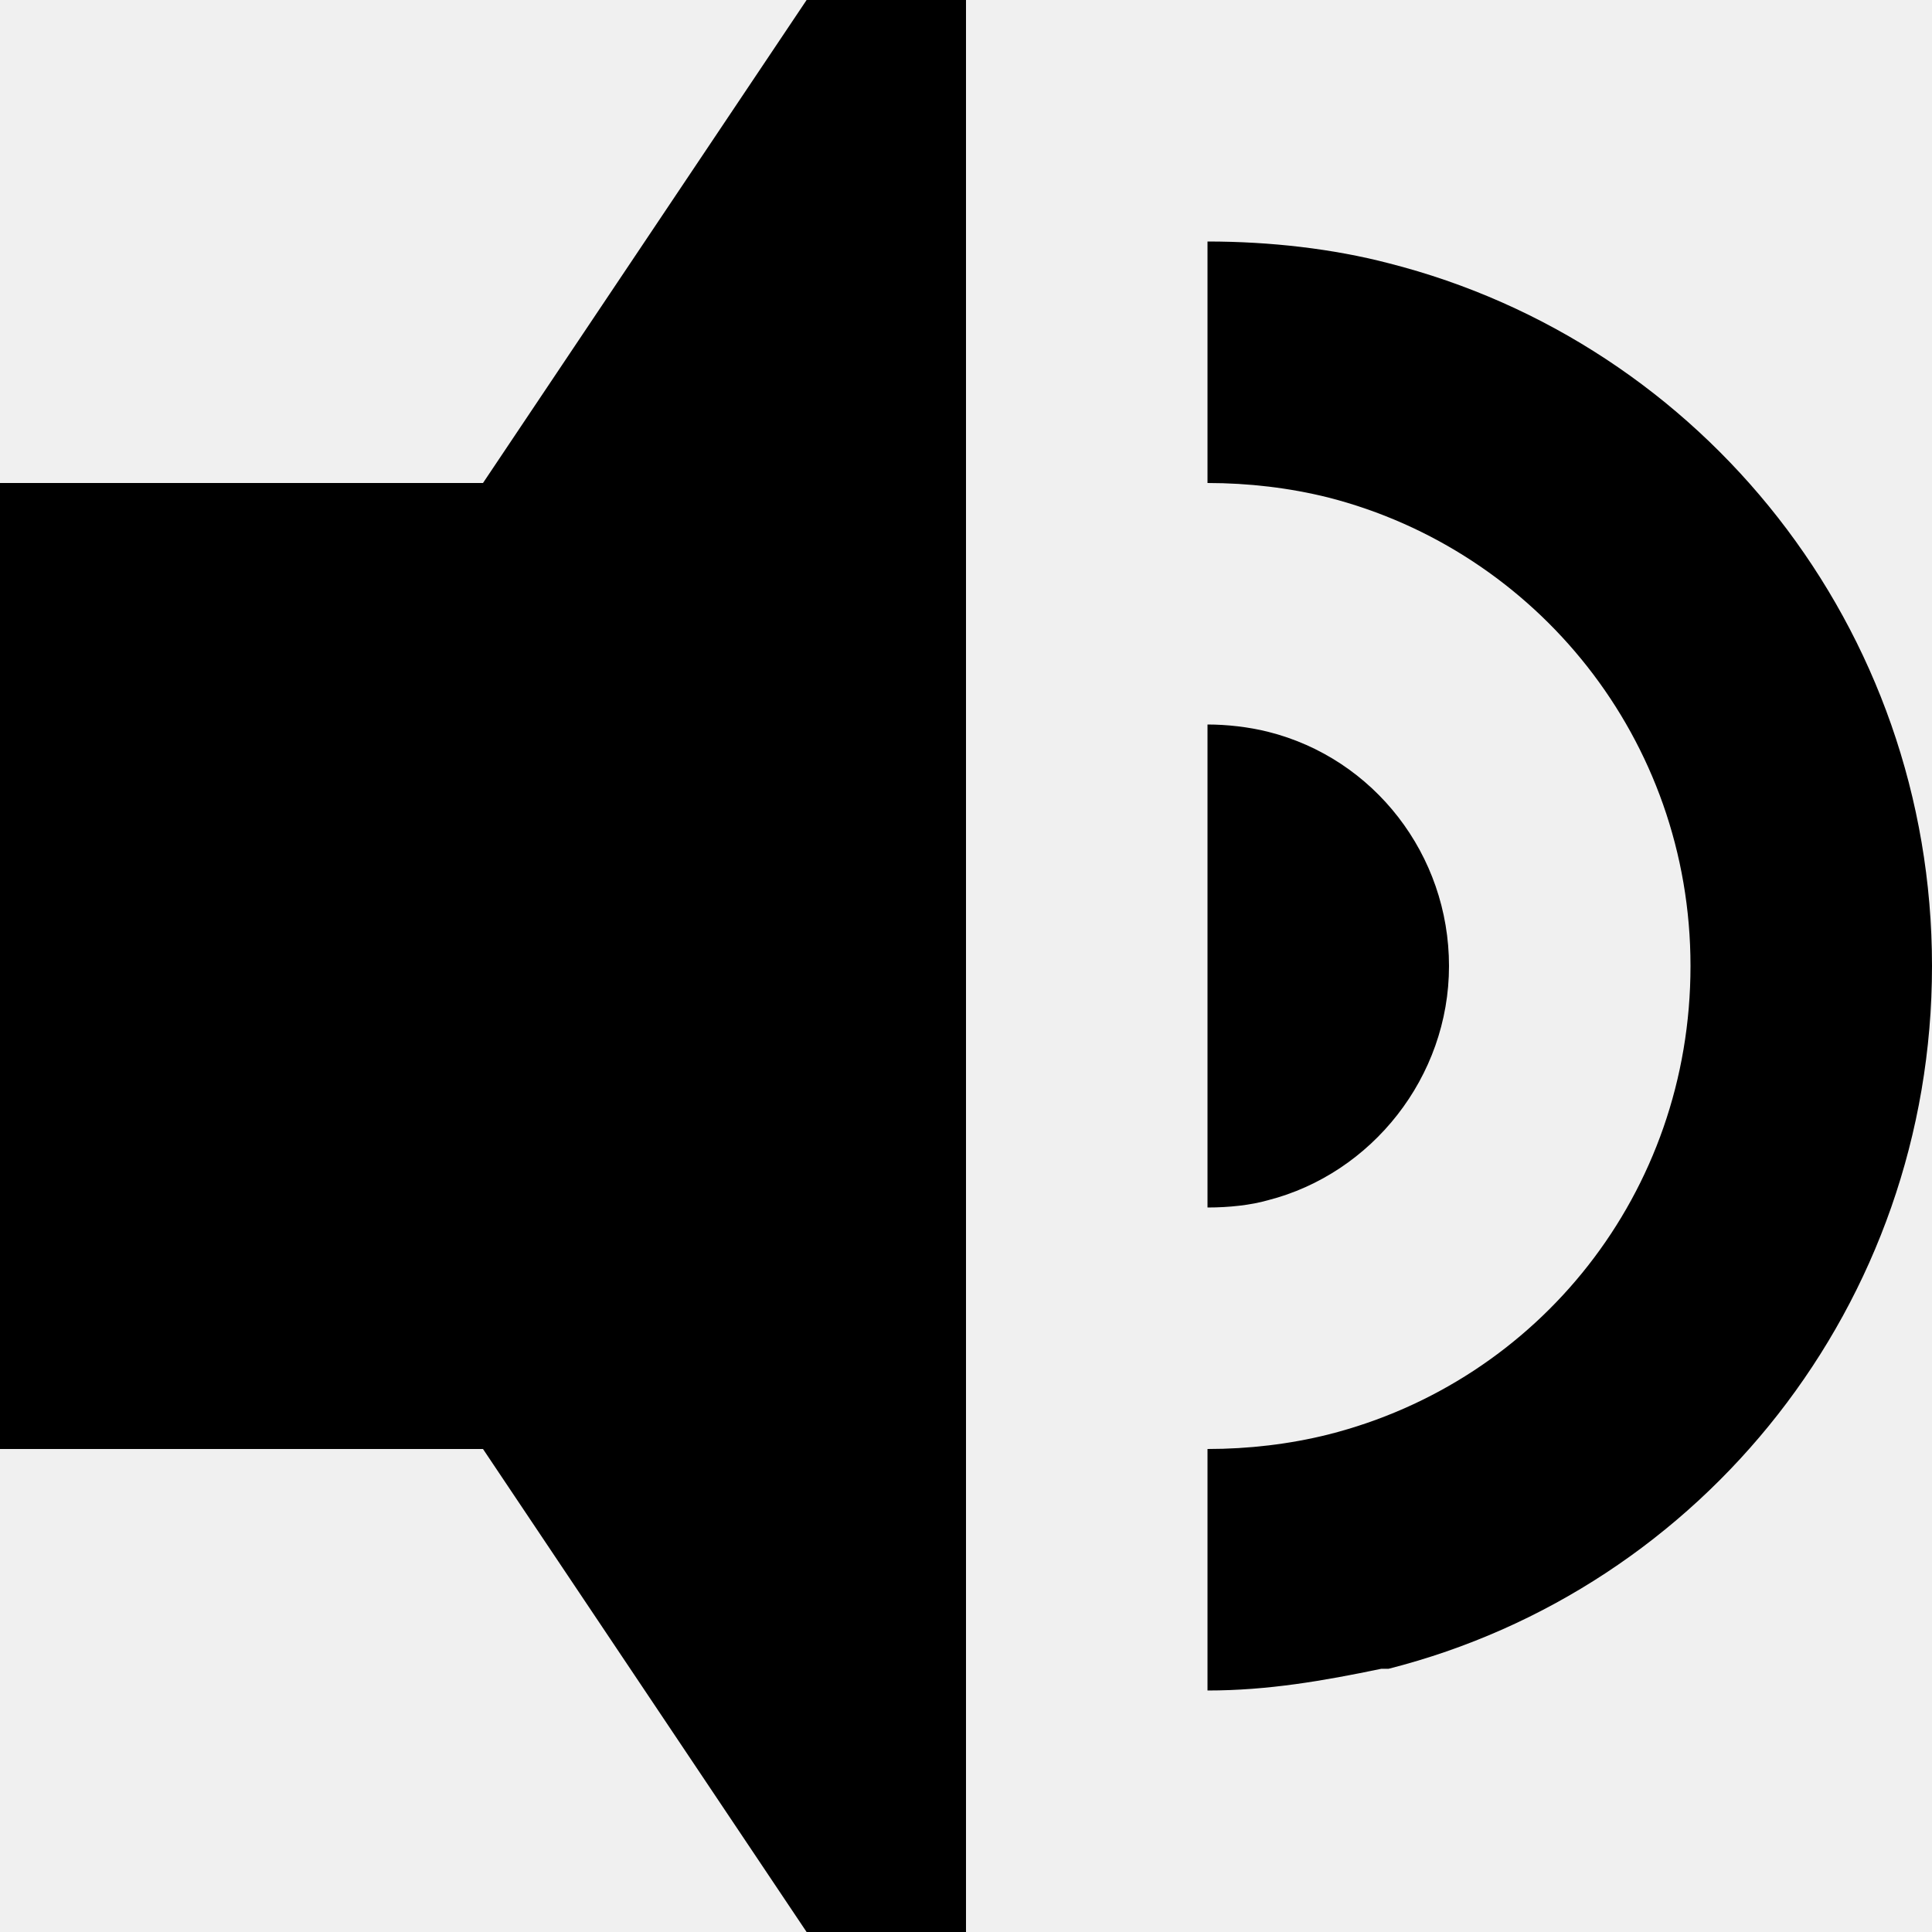
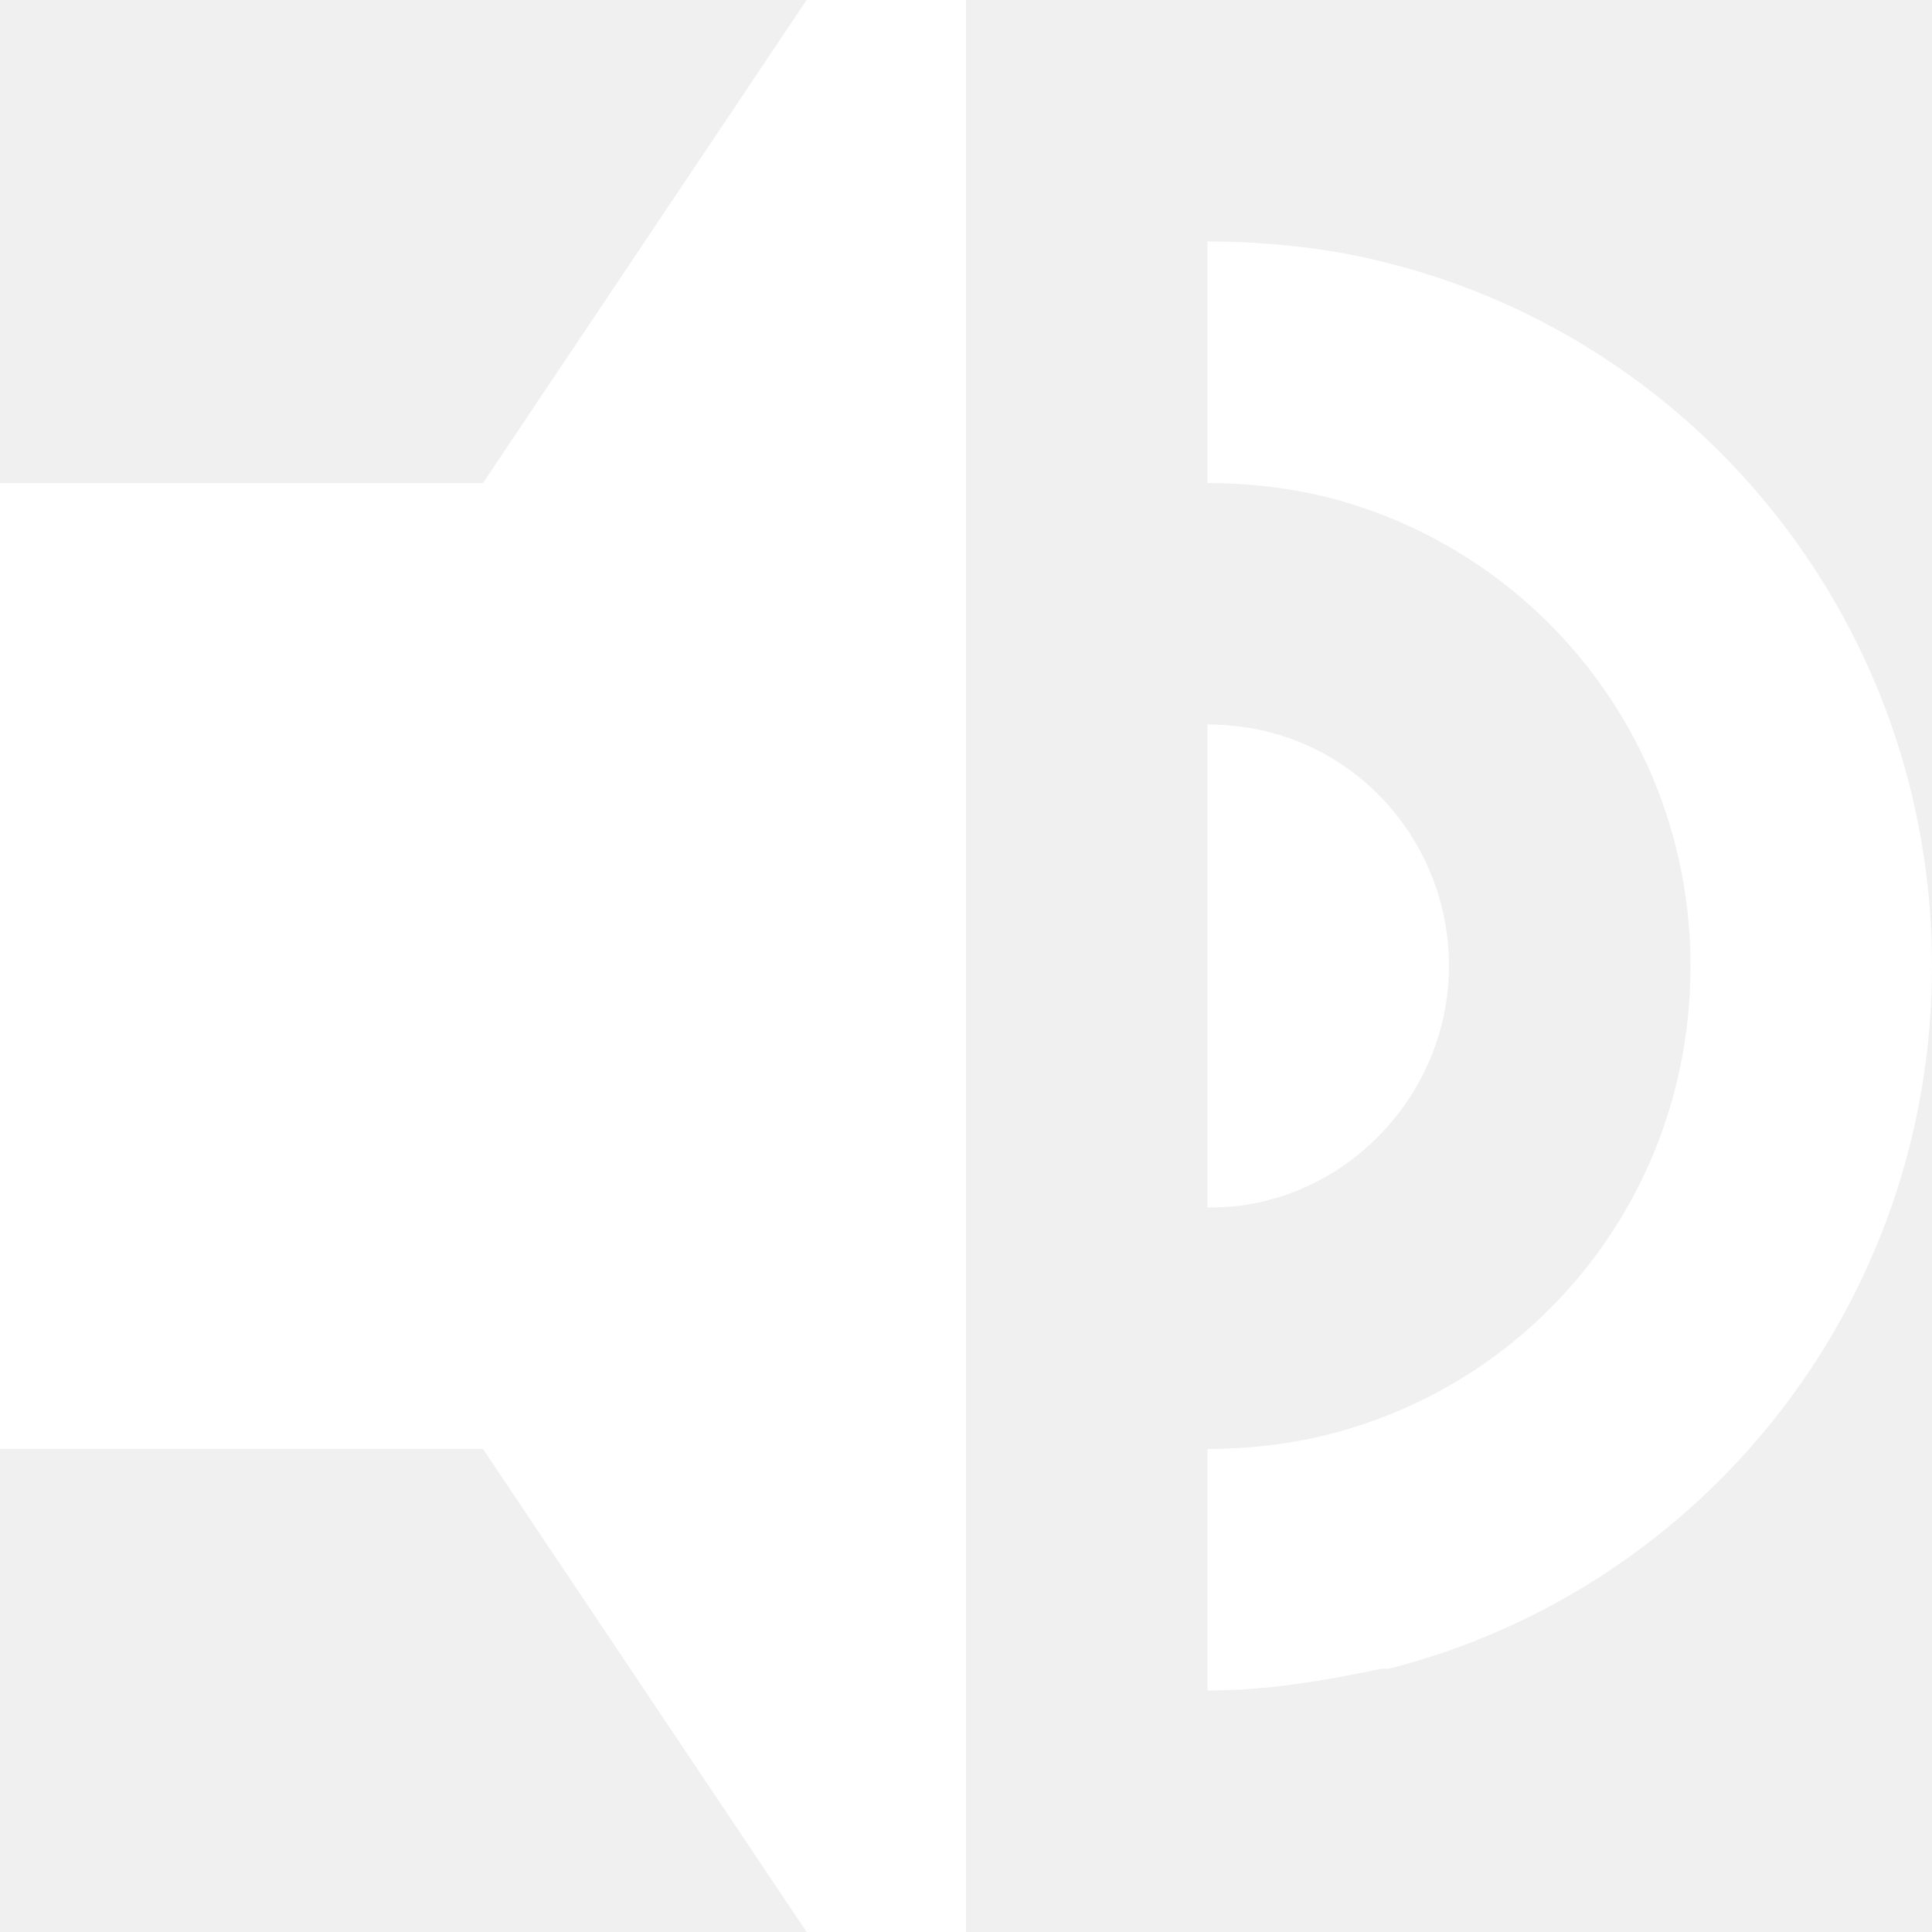
<svg xmlns="http://www.w3.org/2000/svg" width="8" height="8" viewBox="0 0 8 8">
-   <path d="M3.34 0l-1.34 2h-2v4h2l1.34 2h.66v-8h-.66zm1.66 1v1c.17 0 .34.02.5.06.86.22 1.5 1 1.5 1.94s-.63 1.72-1.5 1.94c-.16.04-.33.06-.5.06v1c.25 0 .48-.04.72-.09h.03c1.3-.33 2.25-1.51 2.25-2.91 0-1.4-.95-2.58-2.25-2.91-.23-.06-.49-.09-.75-.09zm0 2v2c.09 0 .18-.01.25-.03.43-.11.75-.51.75-.97 0-.46-.31-.86-.75-.97-.08-.02-.17-.03-.25-.03z" />
+   <path d="M3.34 0l-1.34 2h-2v4h2l1.34 2h.66v-8h-.66zm1.66 1v1c.17 0 .34.02.5.06.86.22 1.5 1 1.5 1.94s-.63 1.72-1.5 1.94c-.16.04-.33.06-.5.06v1c.25 0 .48-.04.72-.09h.03c1.3-.33 2.25-1.51 2.25-2.91 0-1.4-.95-2.58-2.25-2.91-.23-.06-.49-.09-.75-.09zm0 2v2c.09 0 .18-.01.25-.03.43-.11.75-.51.75-.97 0-.46-.31-.86-.75-.97-.08-.02-.17-.03-.25-.03z" fill="white" />
</svg>
